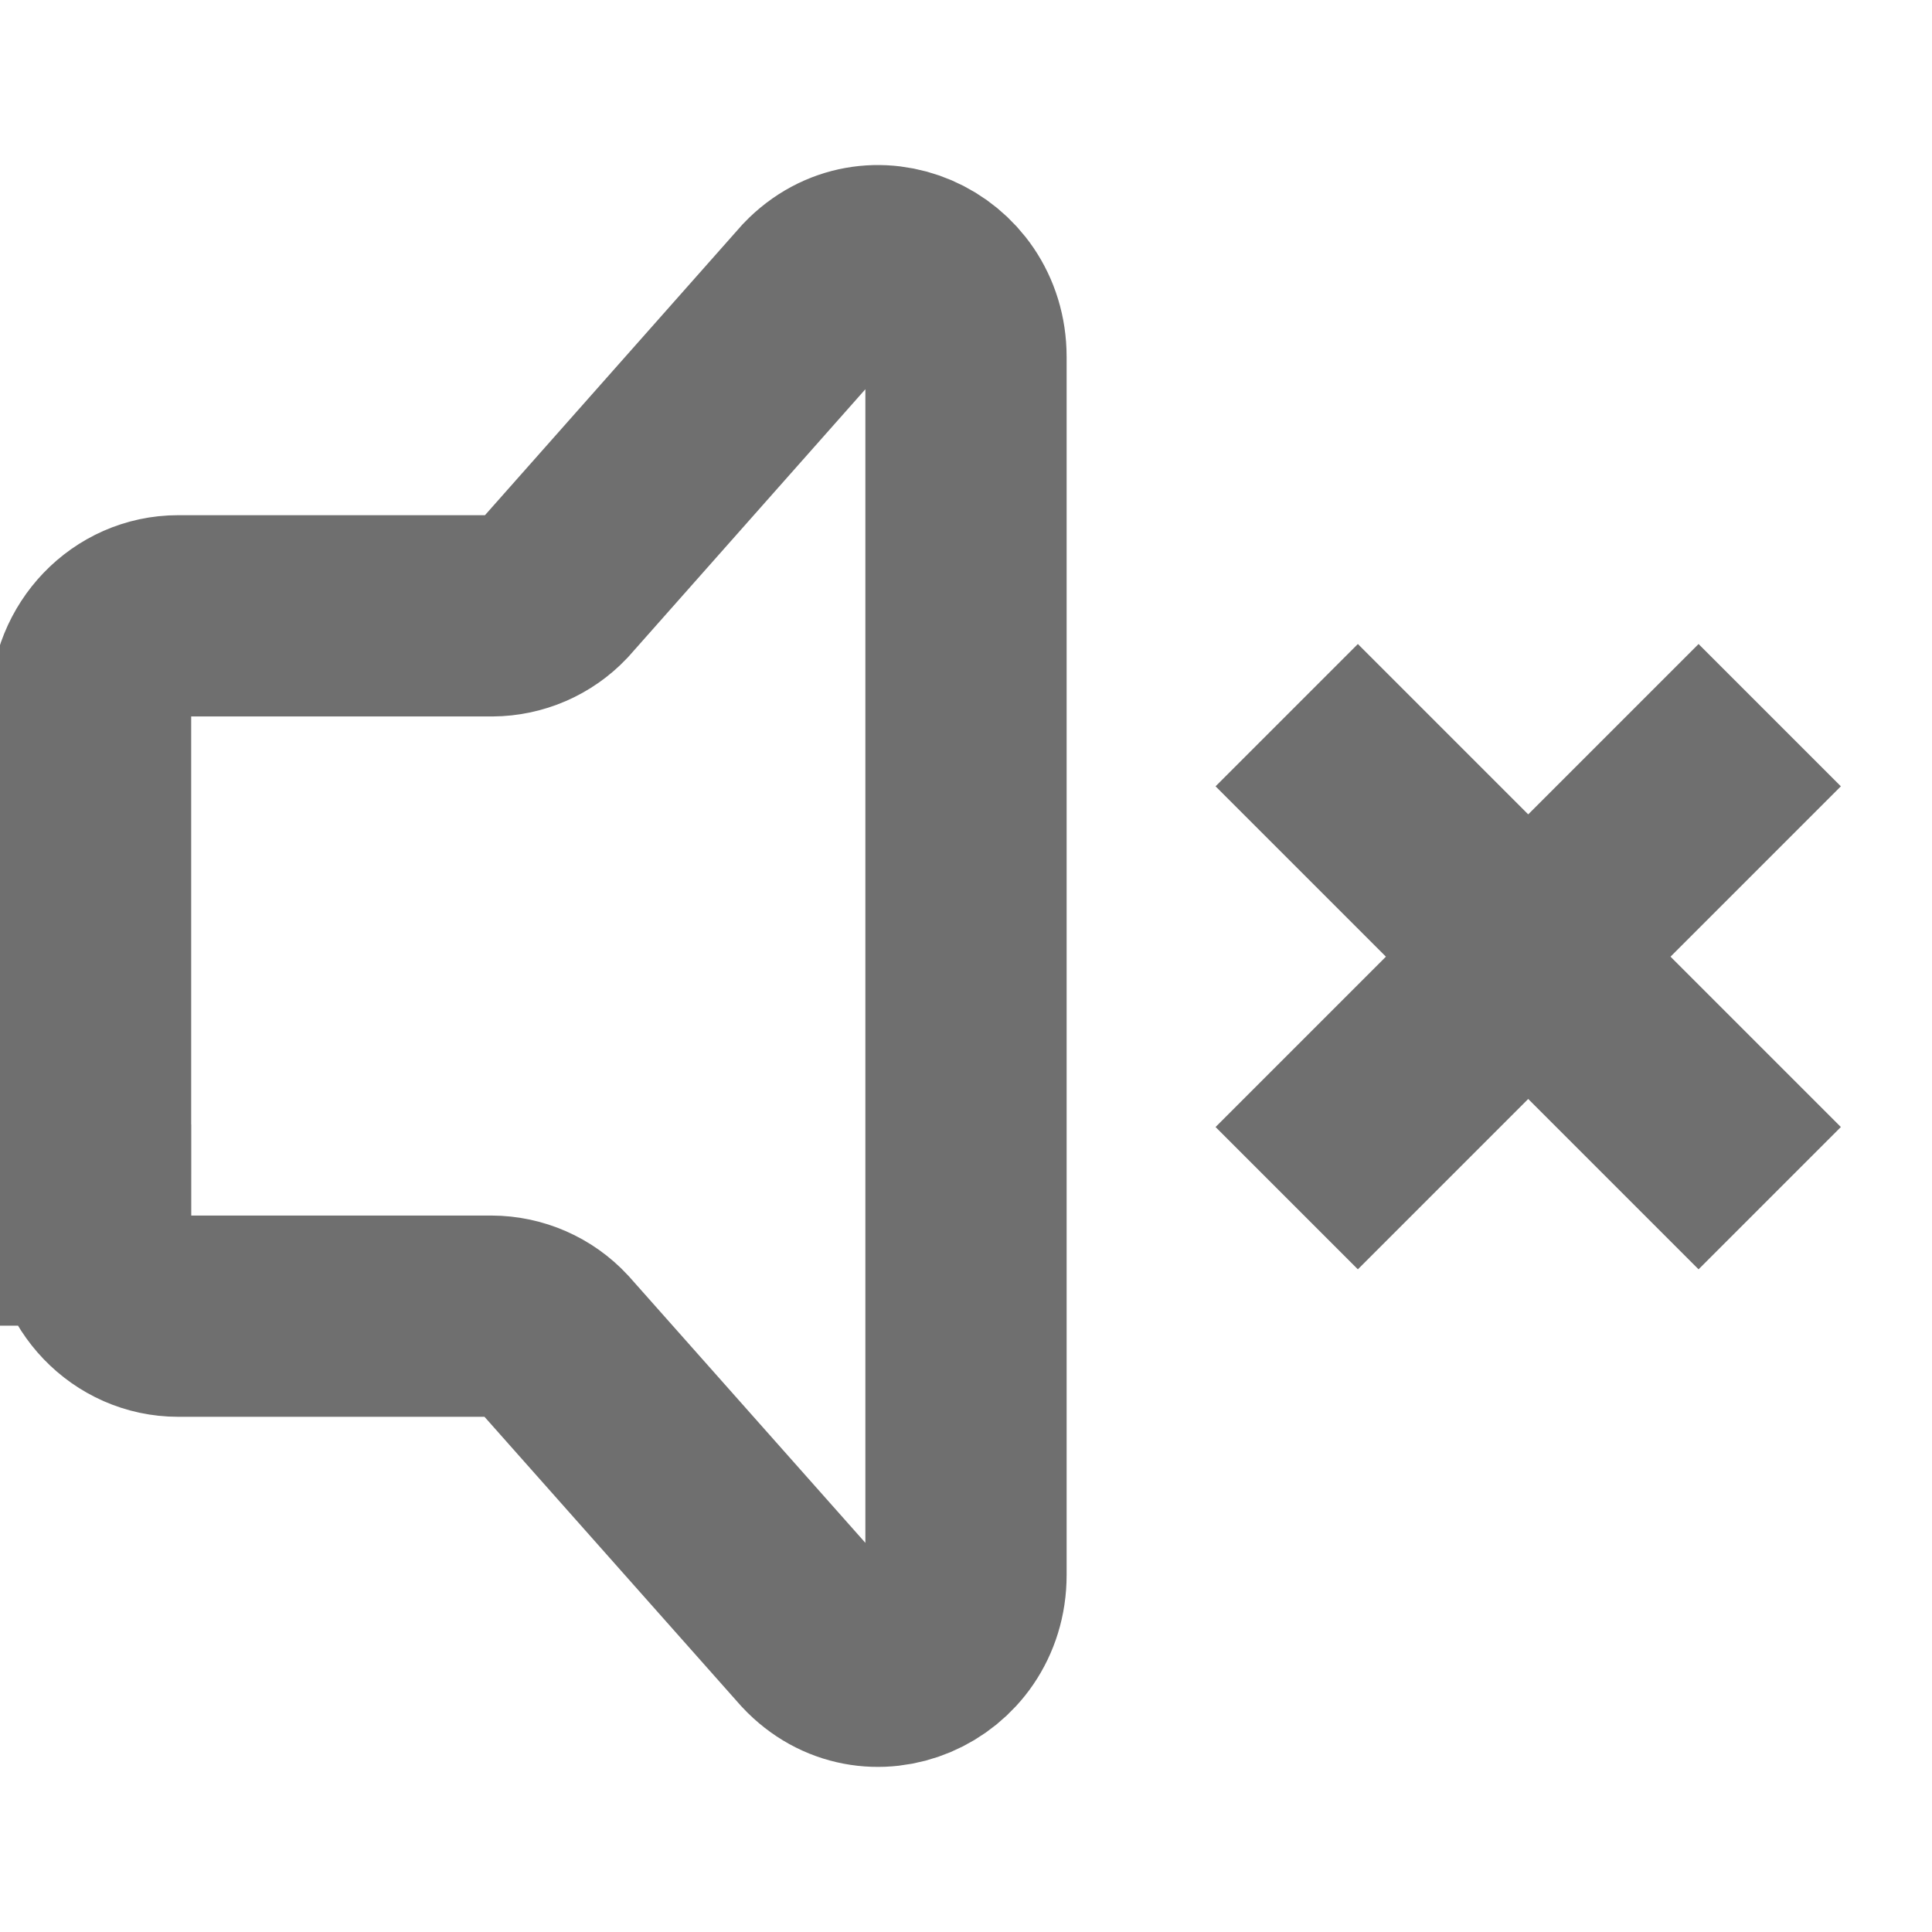
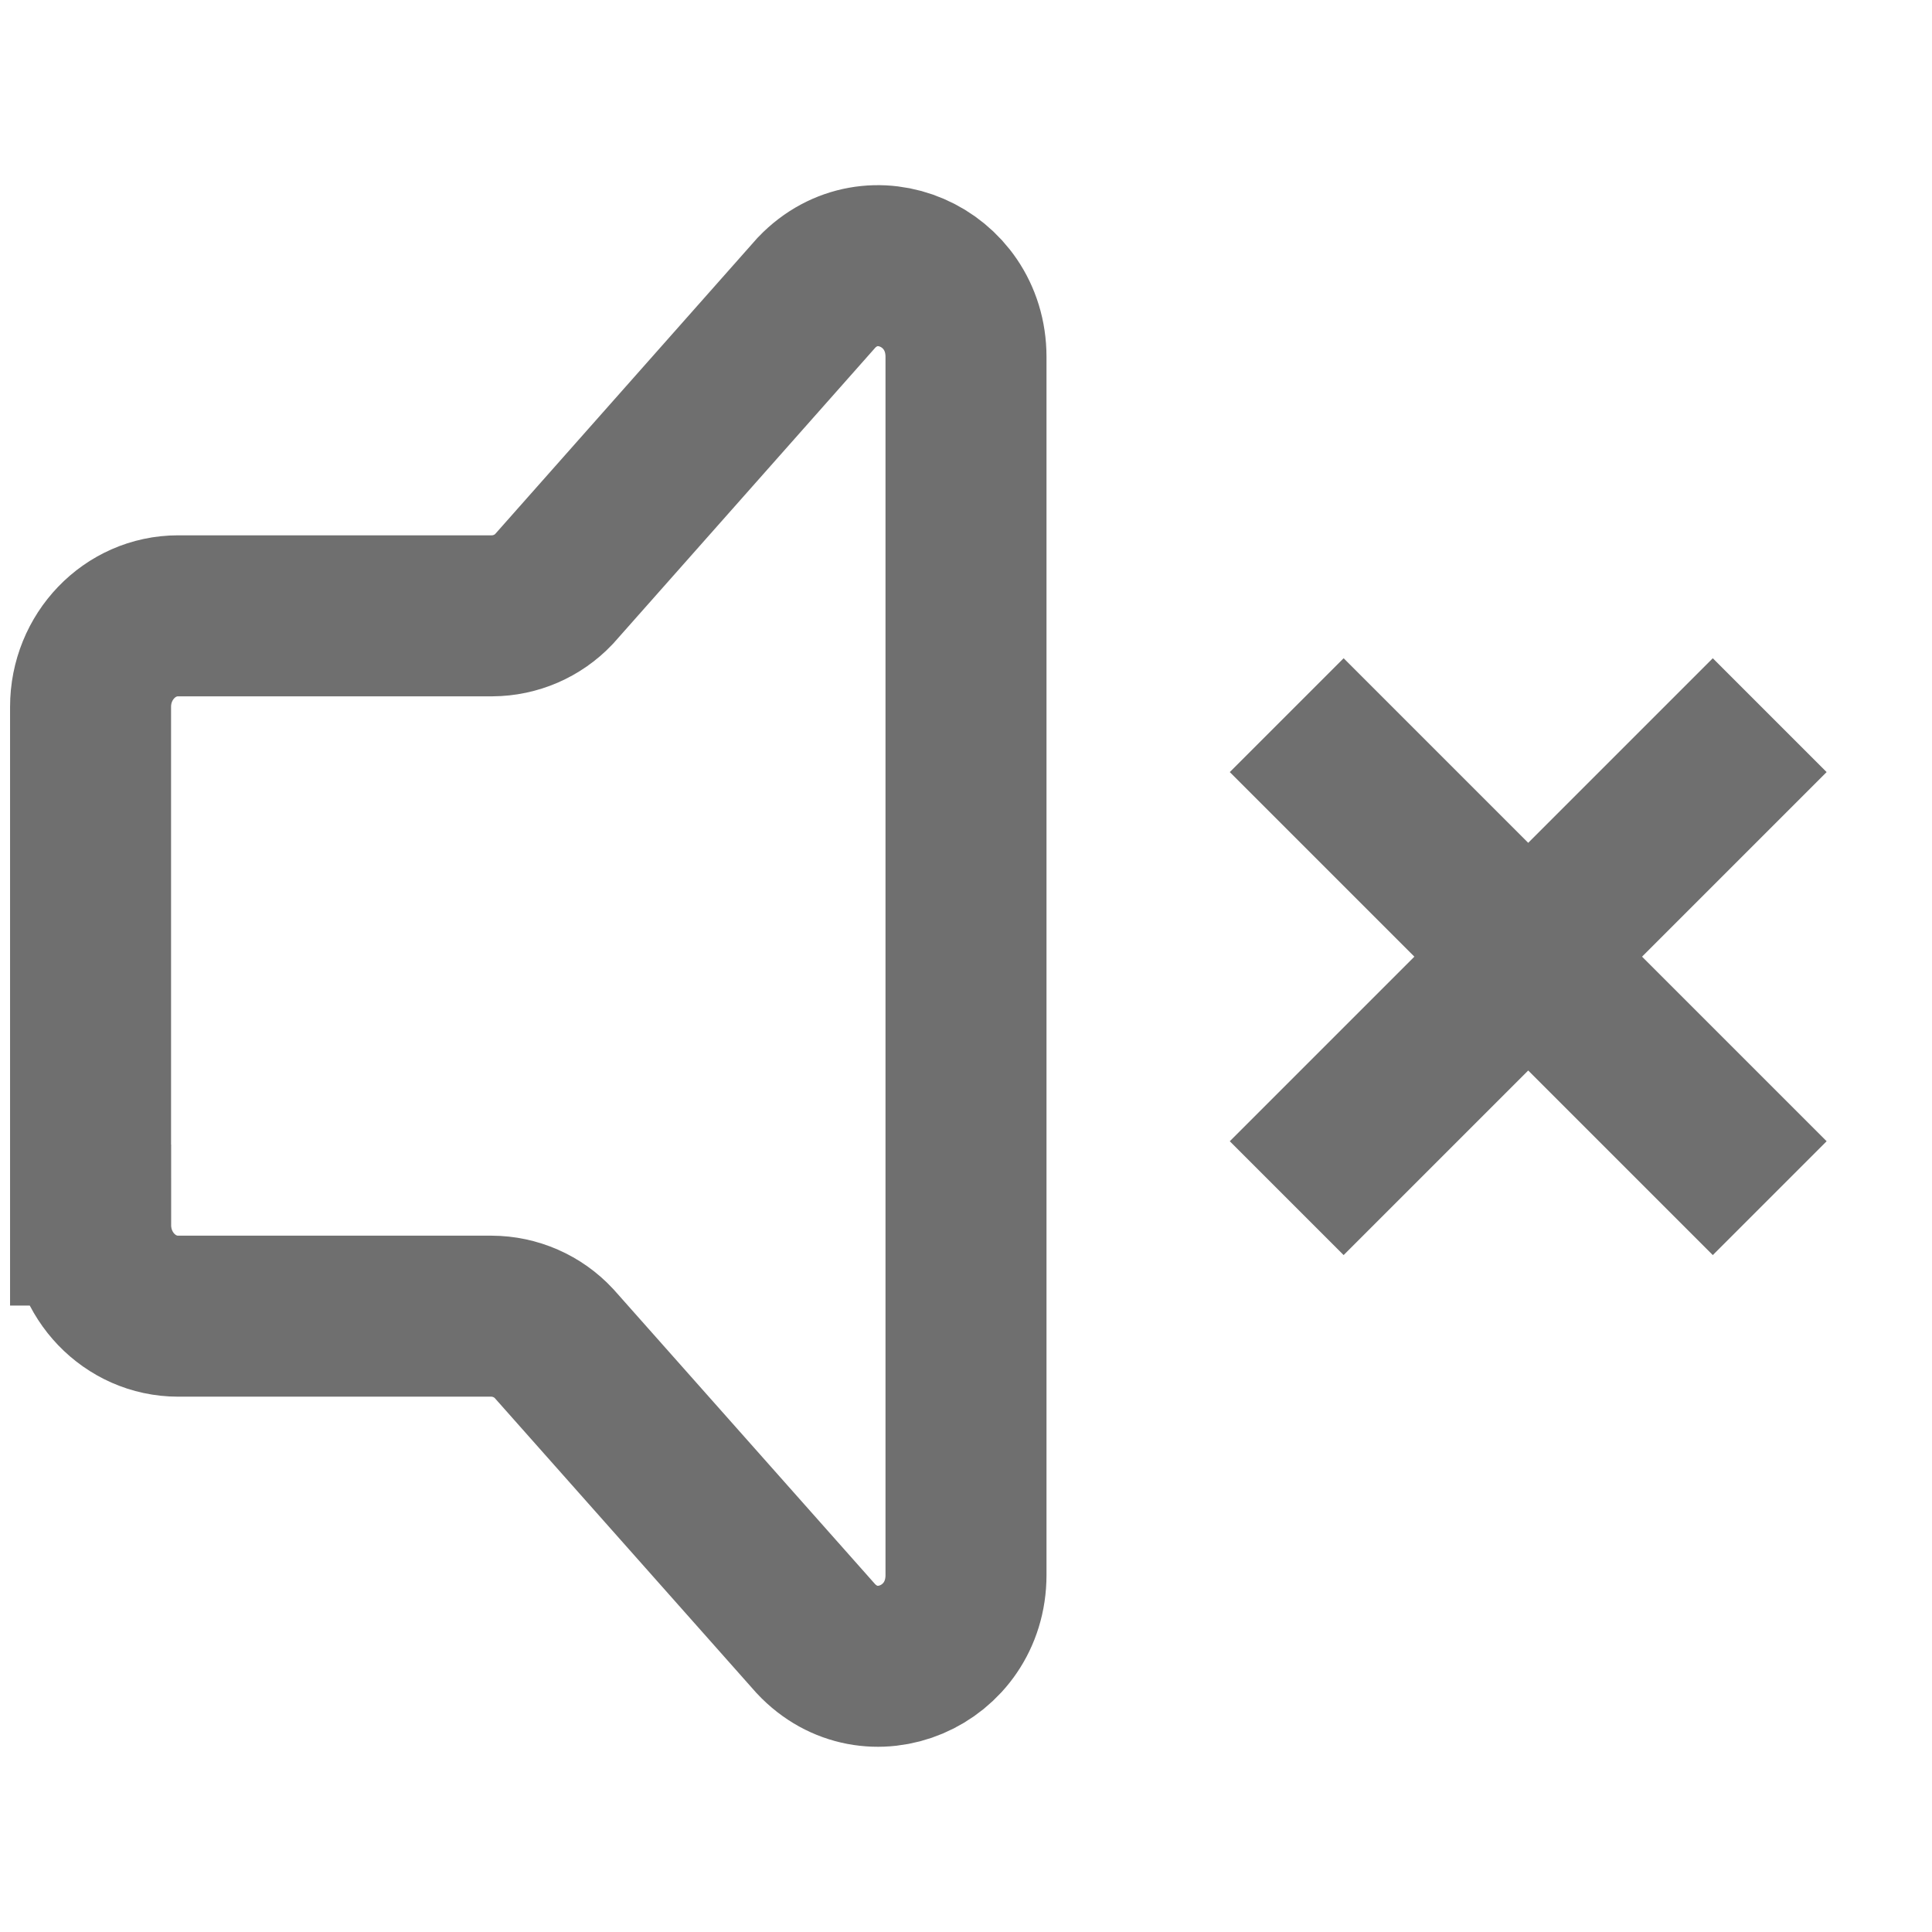
- <svg xmlns="http://www.w3.org/2000/svg" viewBox="0 0 24 24" fill="none" stroke="#6f6f6f" stroke-width="2.5">
+ <svg xmlns="http://www.w3.org/2000/svg" viewBox="0 0 24 24" fill="none" stroke="#6f6f6f" stroke-width="2">
  <path d="m 21.984,14.884 -6,-6 m 6,0 -6,6" />
  <path d="M 1.125,15.218 V 8.781 c 0,-0.624 0.487,-1.131 1.087,-1.131 H 6.113 A 1.066,1.066 0 0 0 6.881,7.318 L 10.144,3.634 c 0.685,-0.713 1.856,-0.208 1.856,0.8 v 15.131 c 0,1.016 -1.185,1.517 -1.866,0.79 L 6.883,16.691 A 1.066,1.066 0 0 0 6.104,16.35 H 2.213 c -0.6,0 -1.087,-0.507 -1.087,-1.132 z" />
</svg>
